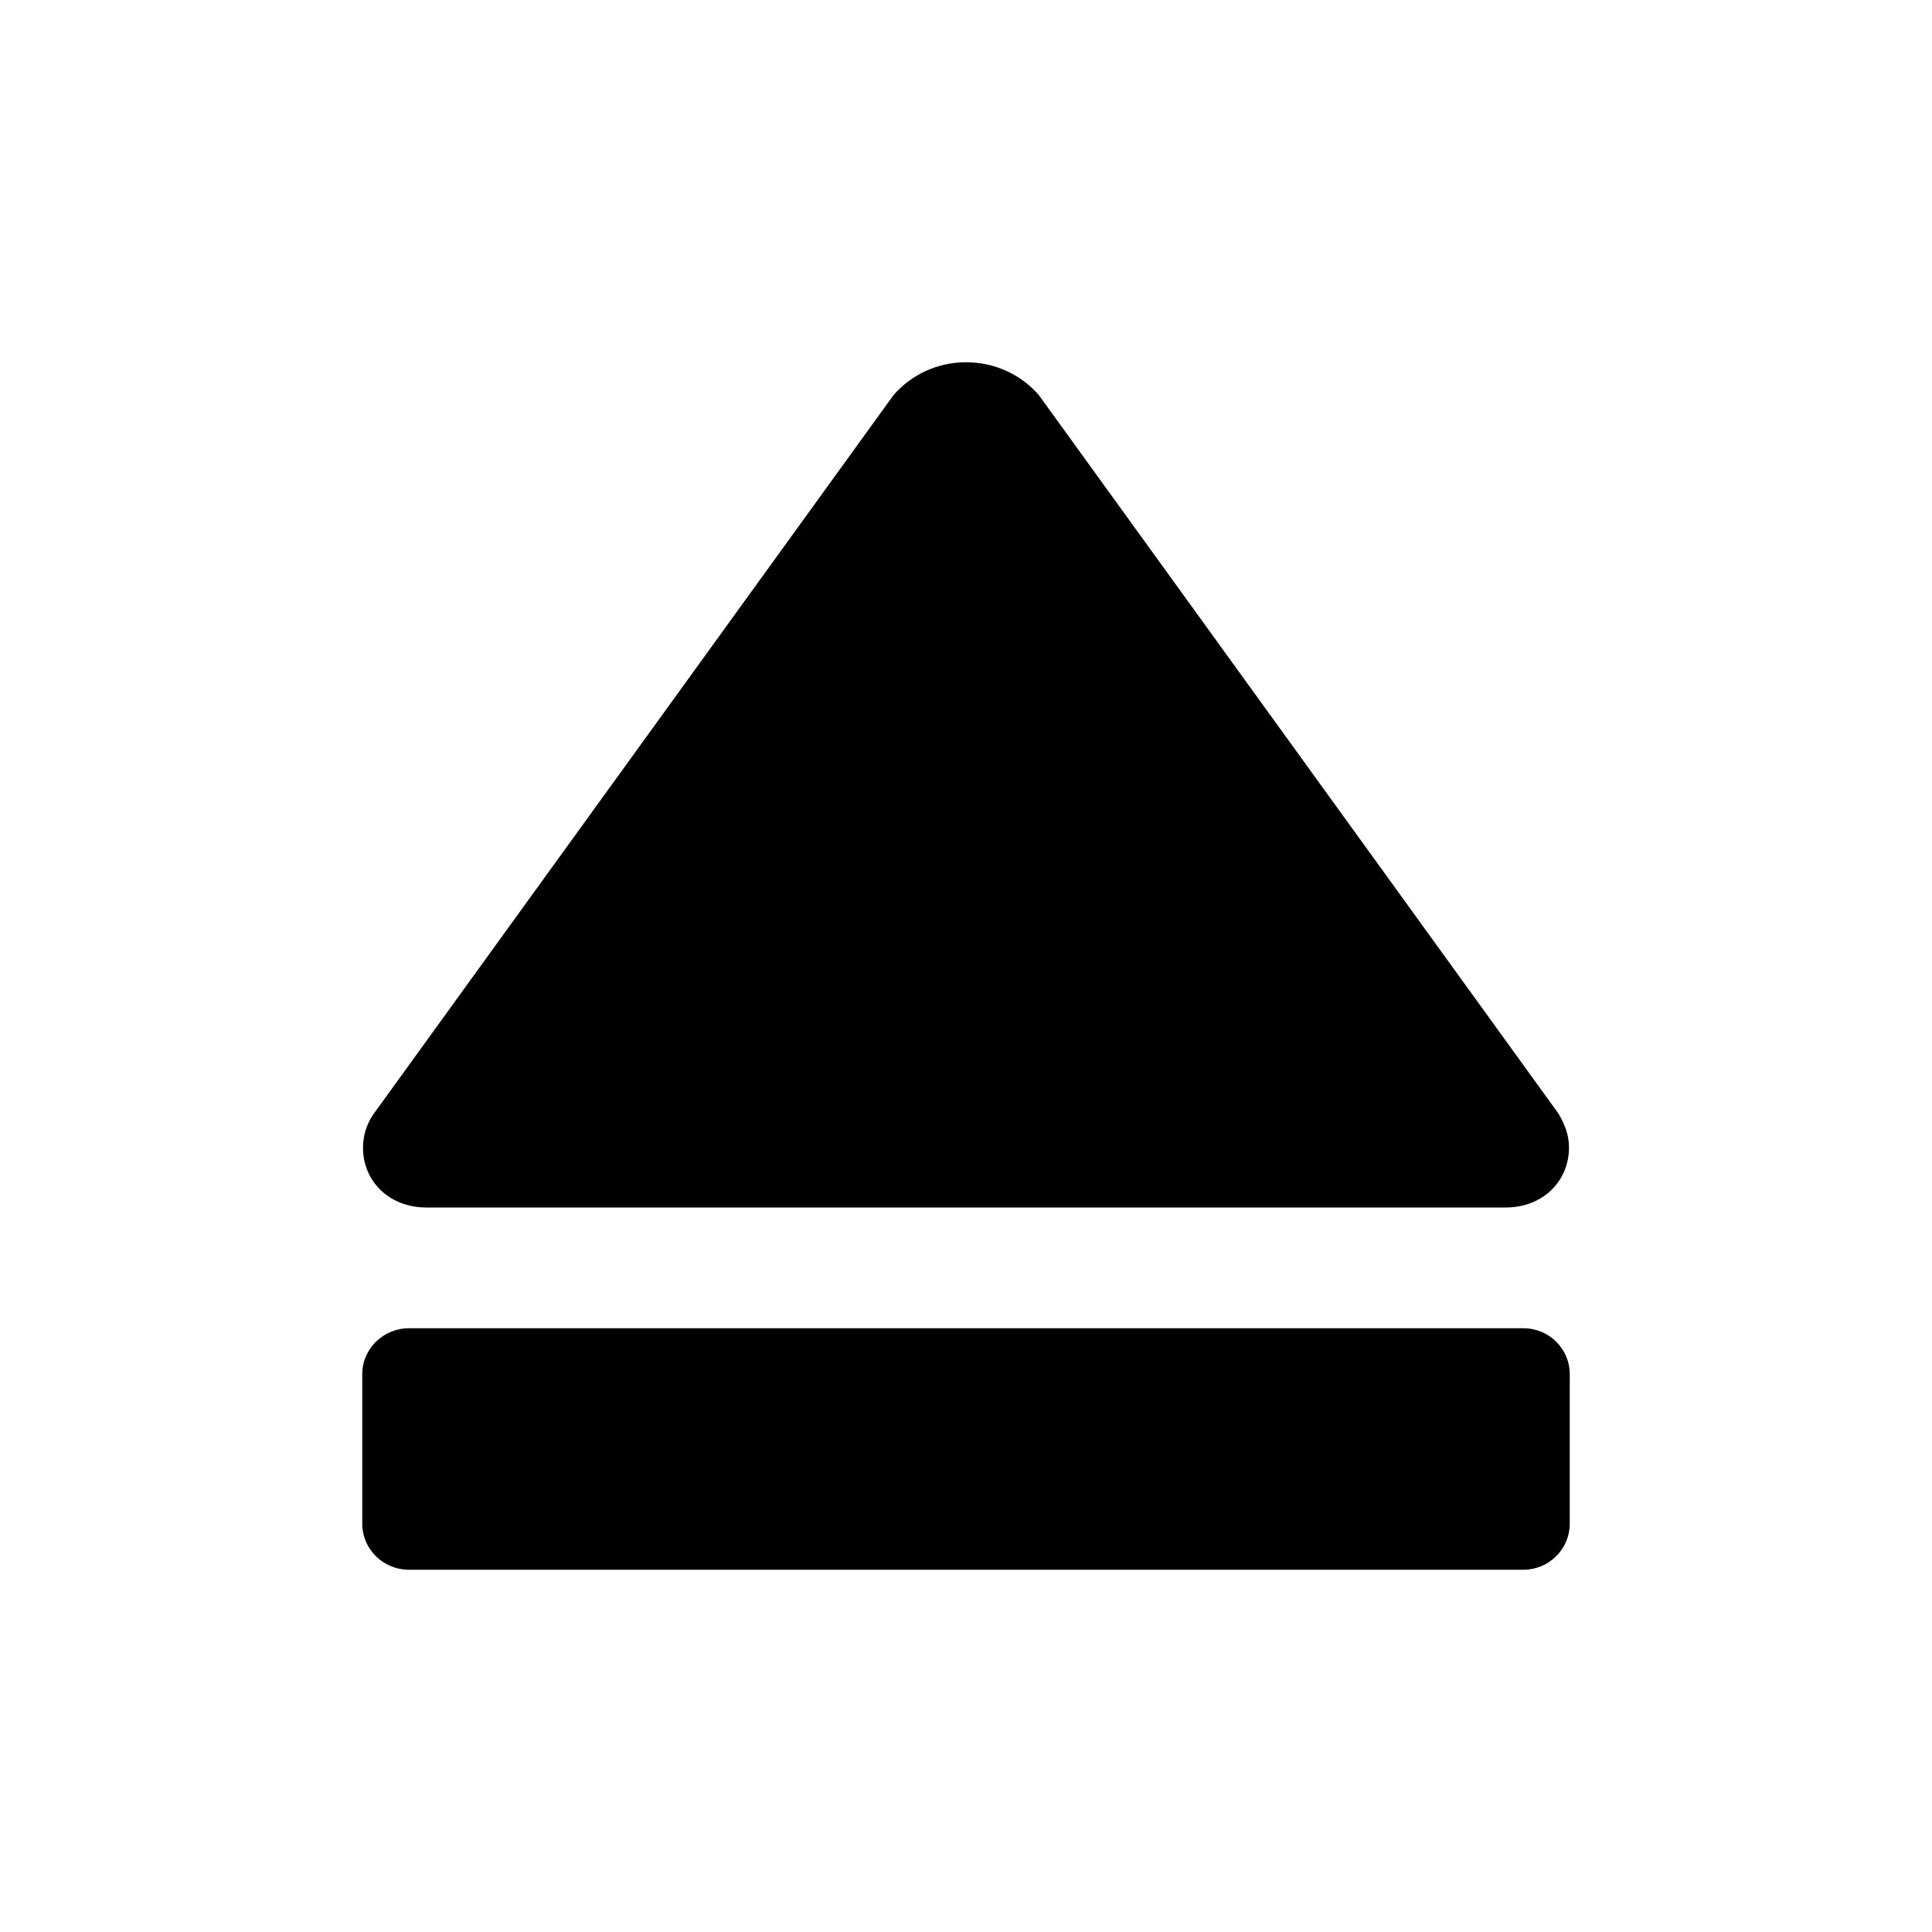
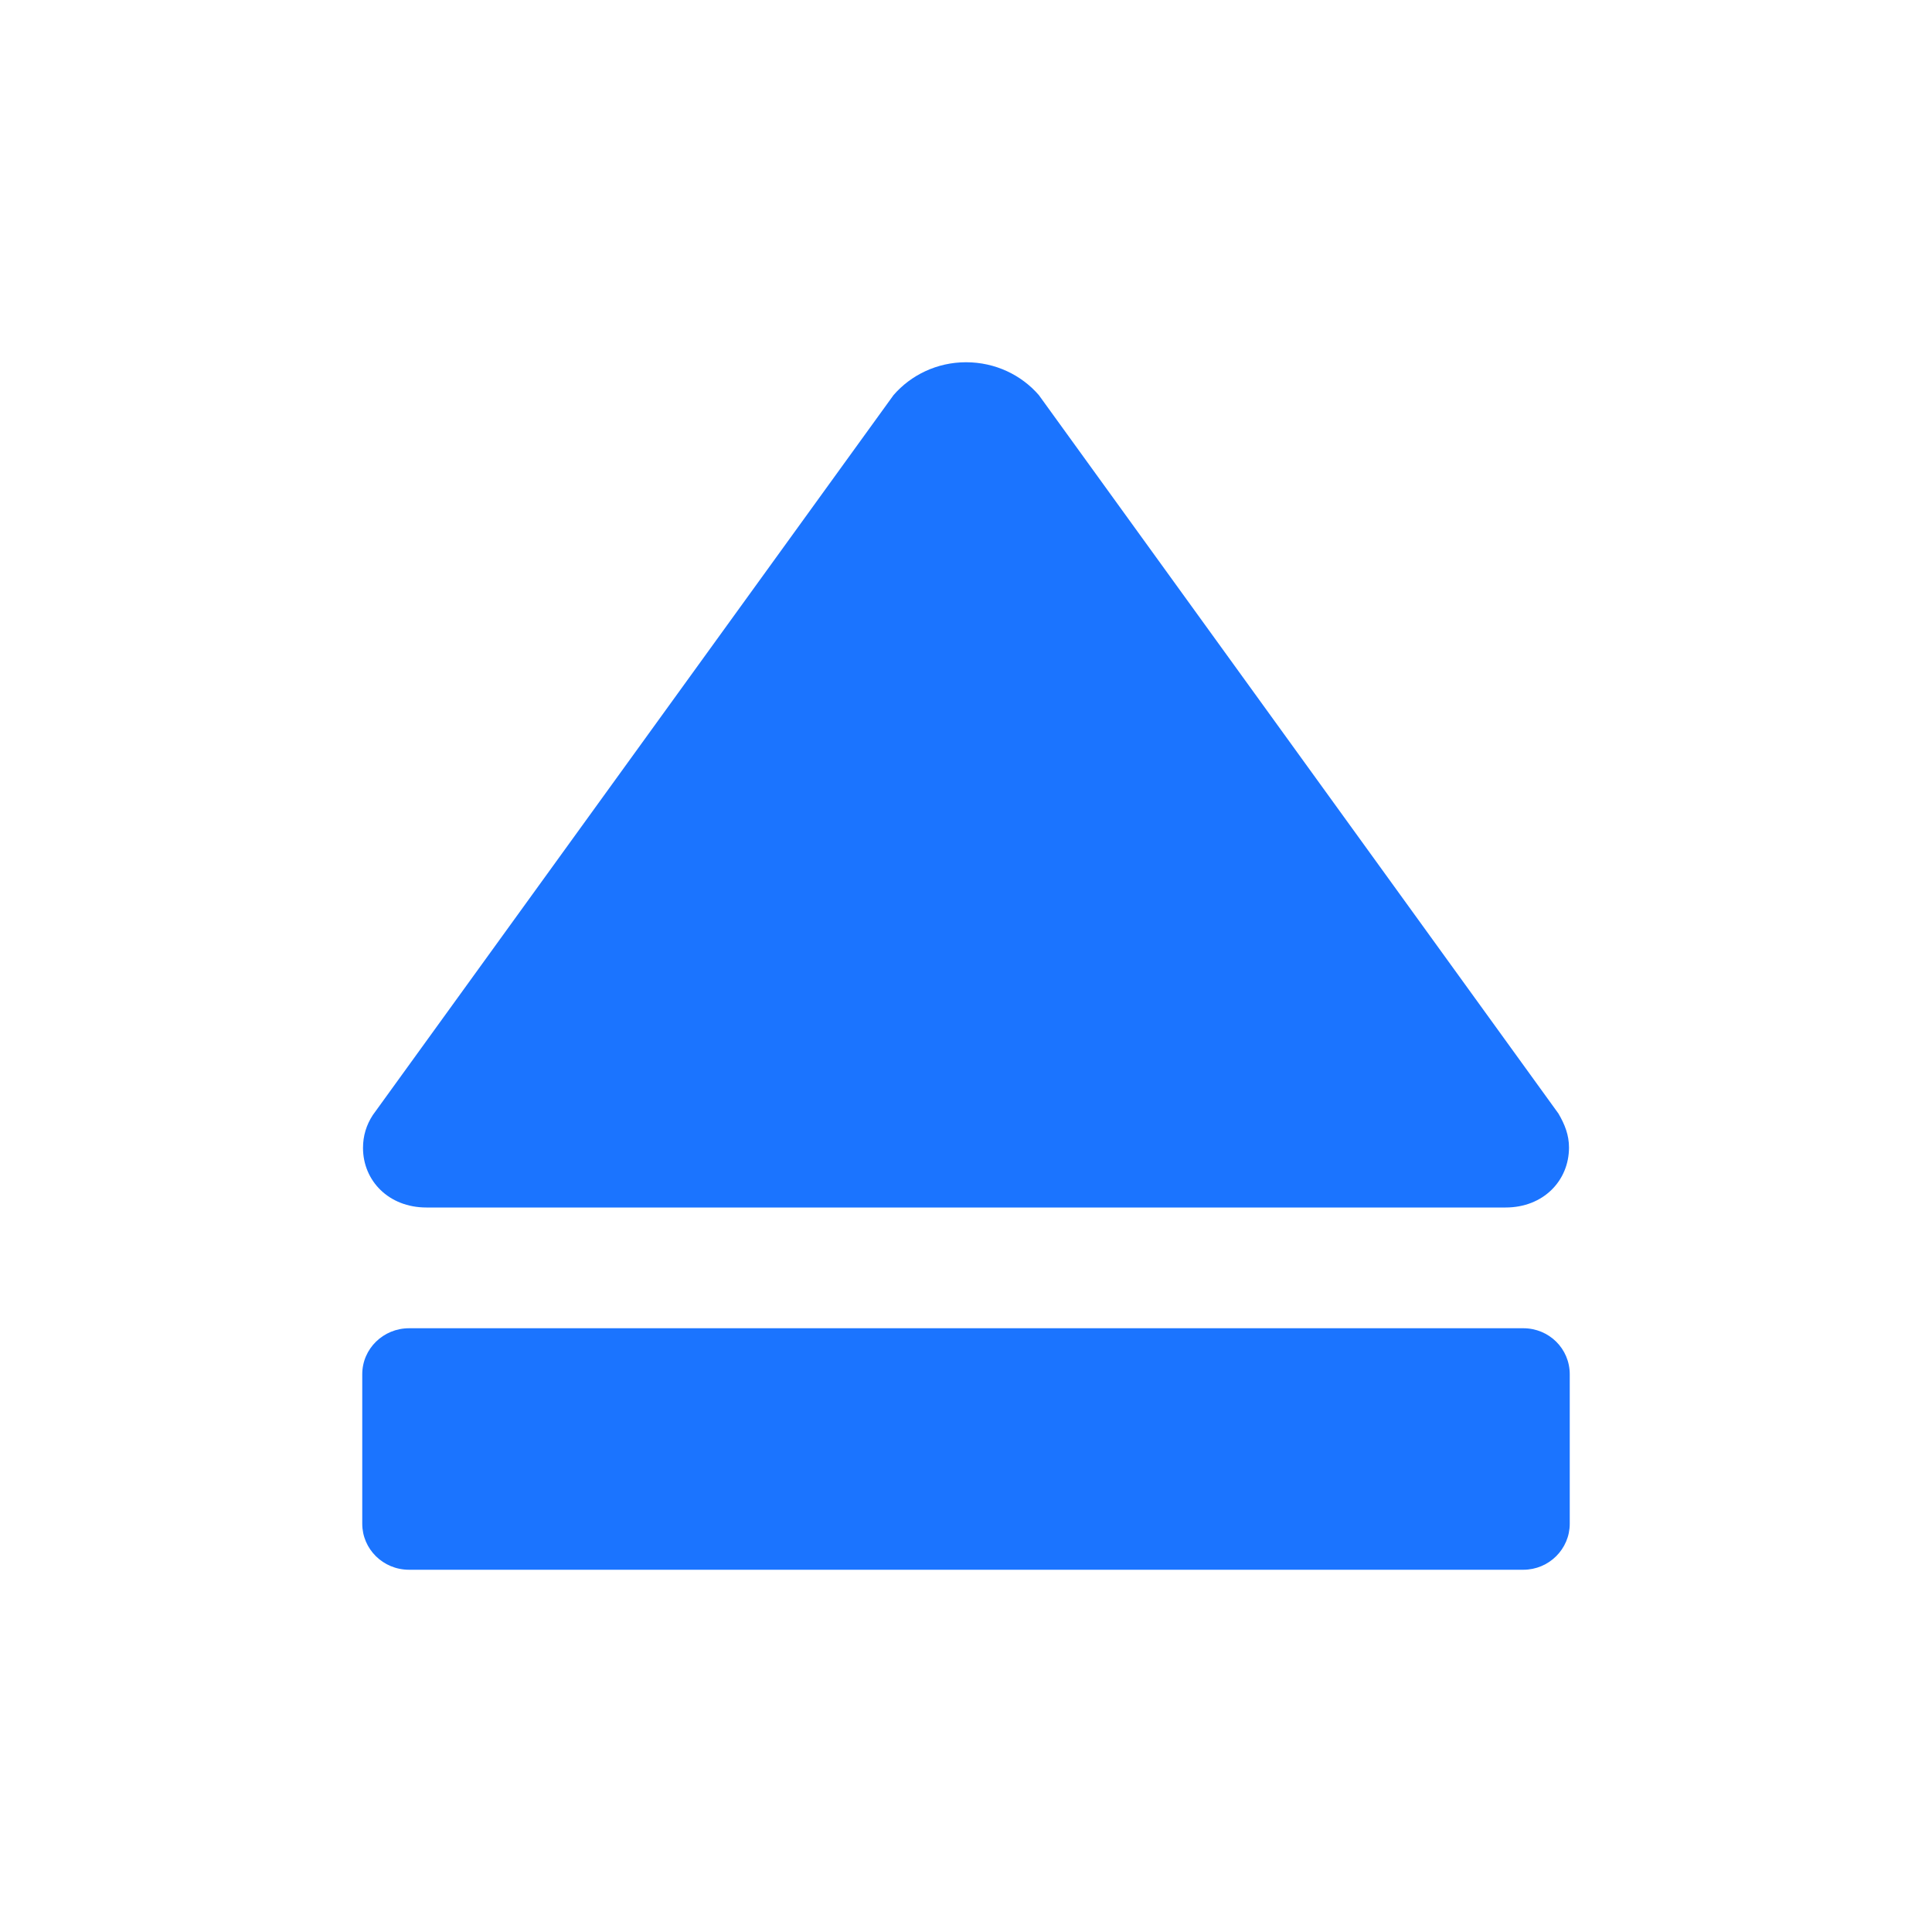
<svg xmlns="http://www.w3.org/2000/svg" version="1.1" id="Layer_1" x="0px" y="0px" width="512px" height="512px" viewBox="0 0 512 512" style="enable-background:new 0 0 512 512;" xml:space="preserve">
-   <g>
+   <g fill="#1b74ff" fill-opacity="1">
    <path d="M399,320L399,320c10,0,16.8-7.1,16.8-15.9c0-3.3-1.1-6.1-2.8-9L275.3,104.7c-4.6-5.3-11.5-8.7-19.3-8.7   c-7.7,0-14.6,3.4-19.2,8.7l-138,190.8c-1.7,2.6-2.6,5.5-2.6,8.7c0,8.7,6.8,15.8,16.8,15.8v0H399z" />
    <path d="M403.7,352H108.4c-6.8,0-12.4,5.4-12.4,12.2v39.6c0,6.7,5.5,12.2,12.4,12.2h295.3c6.8,0,12.3-5.5,12.3-12.2v-39.6   C416,357.4,410.5,352,403.7,352z" />
  </g>
</svg>
